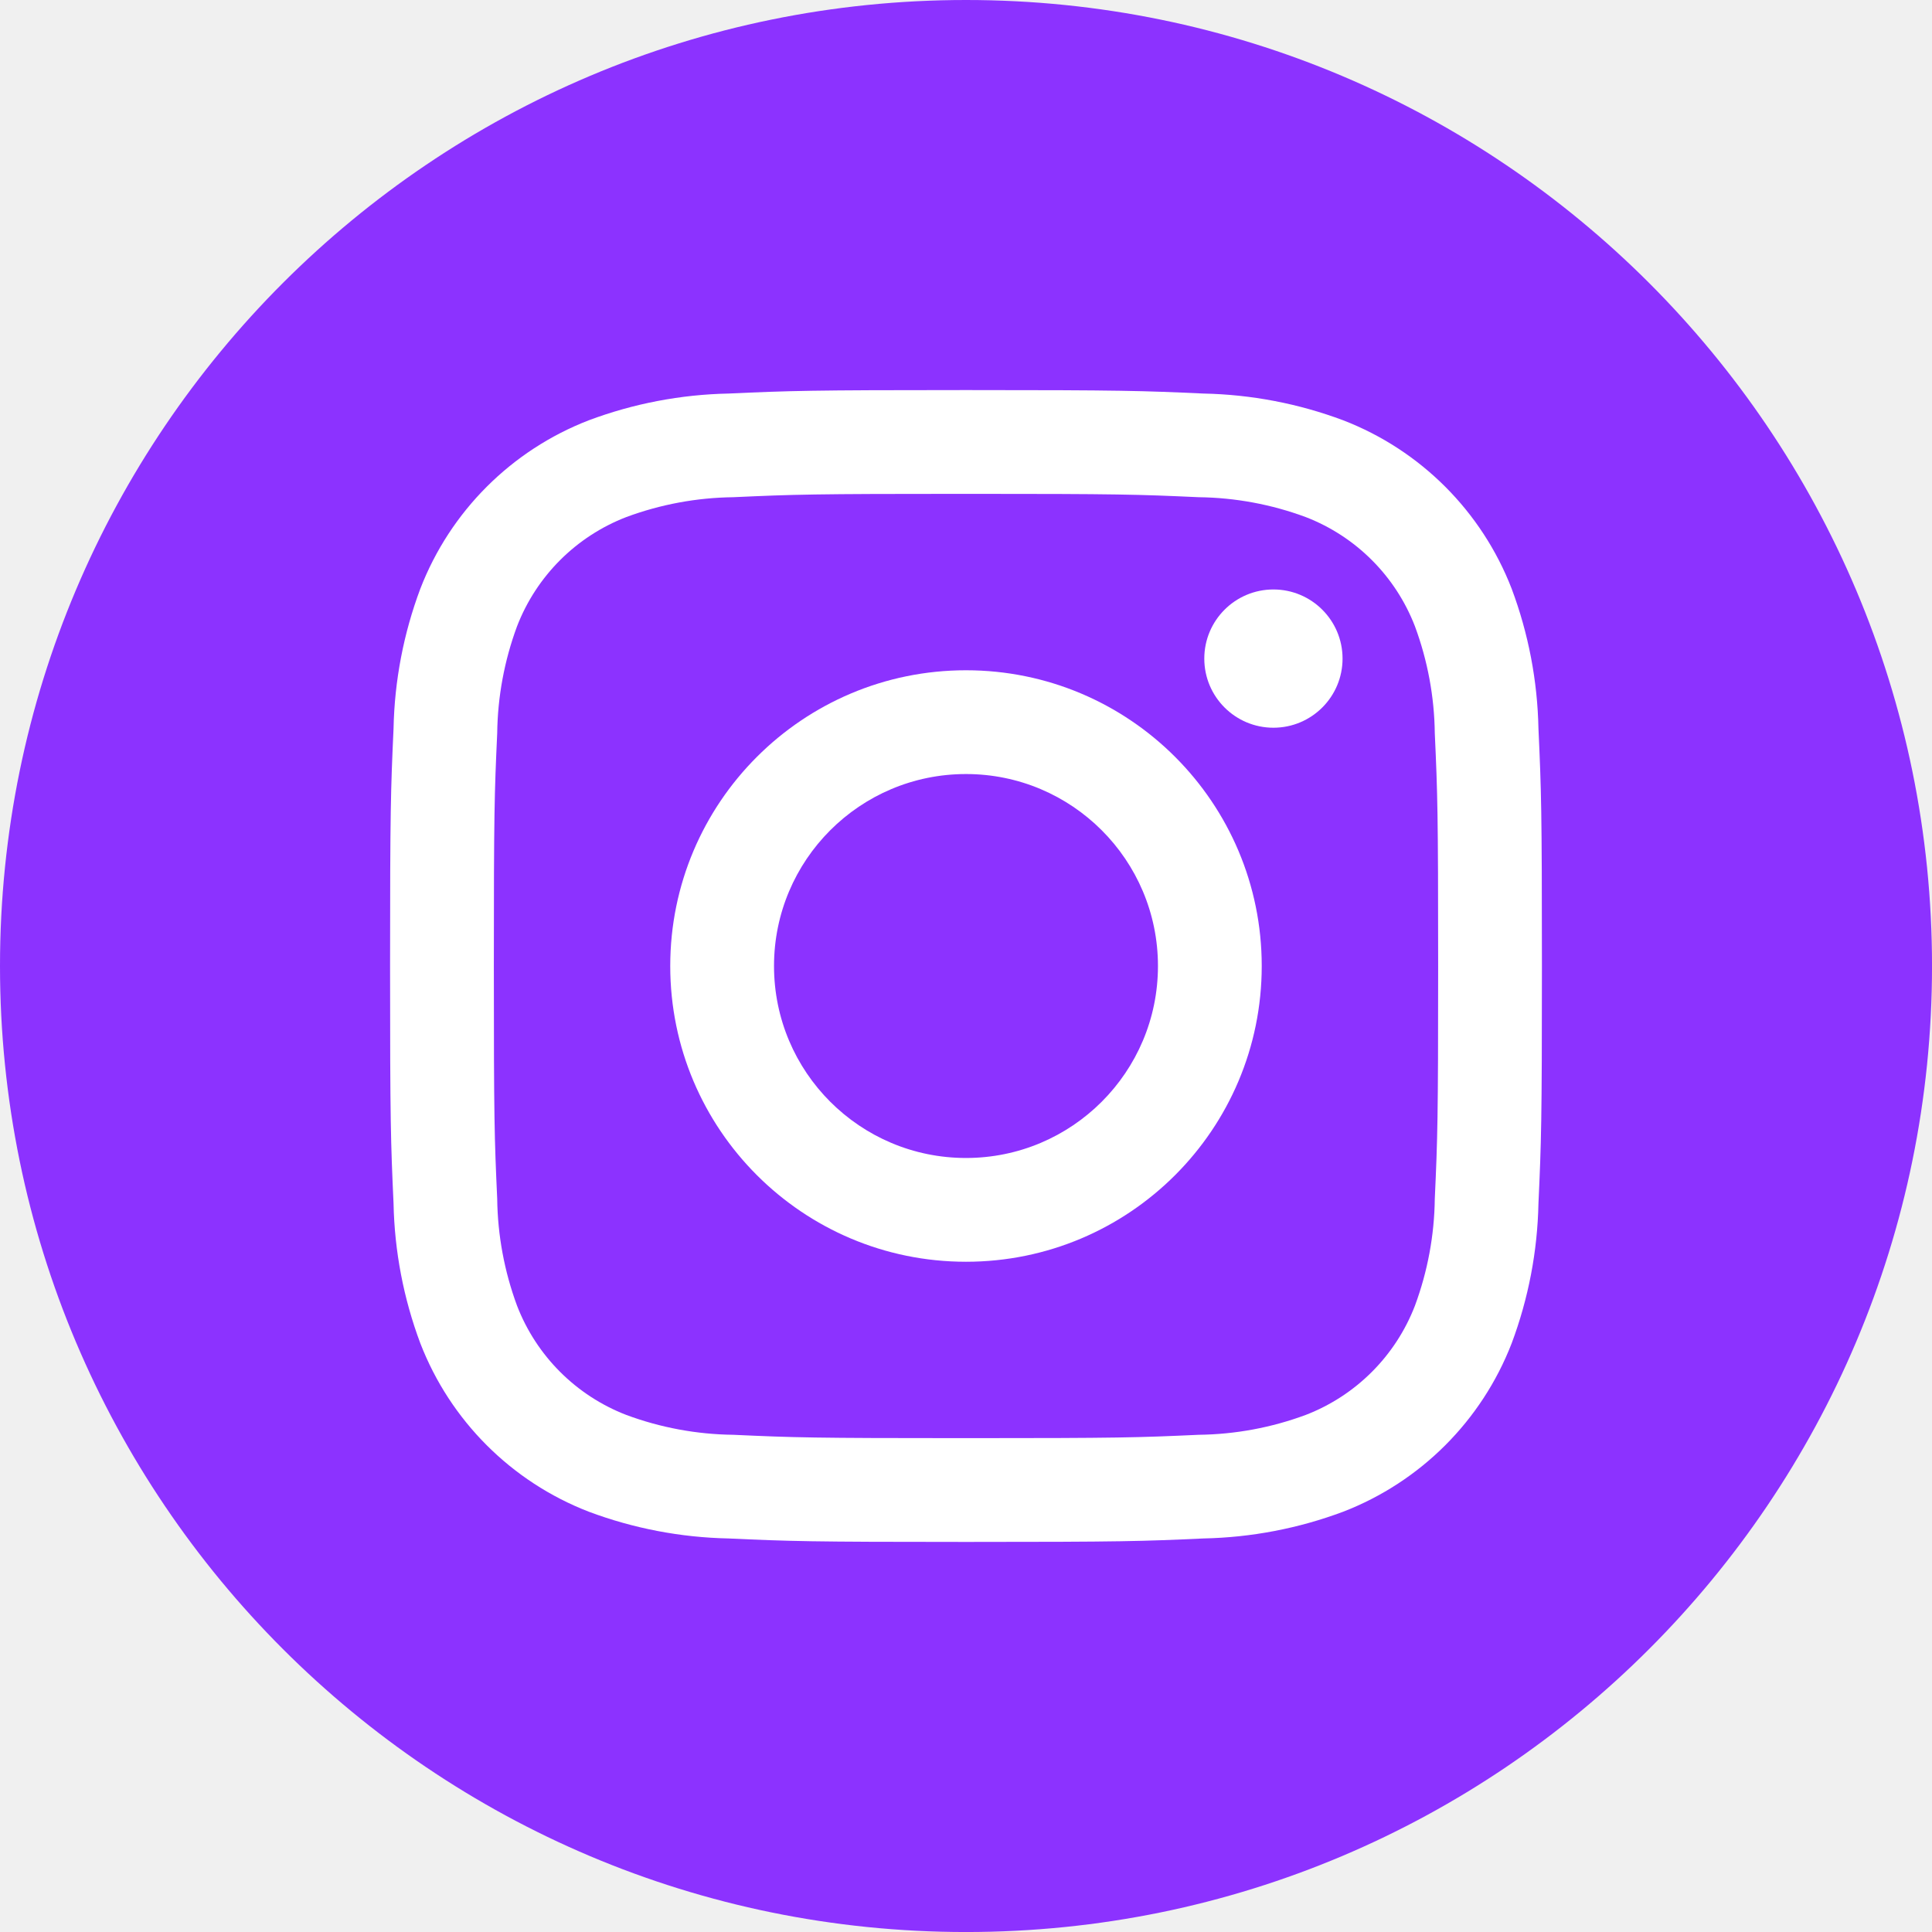
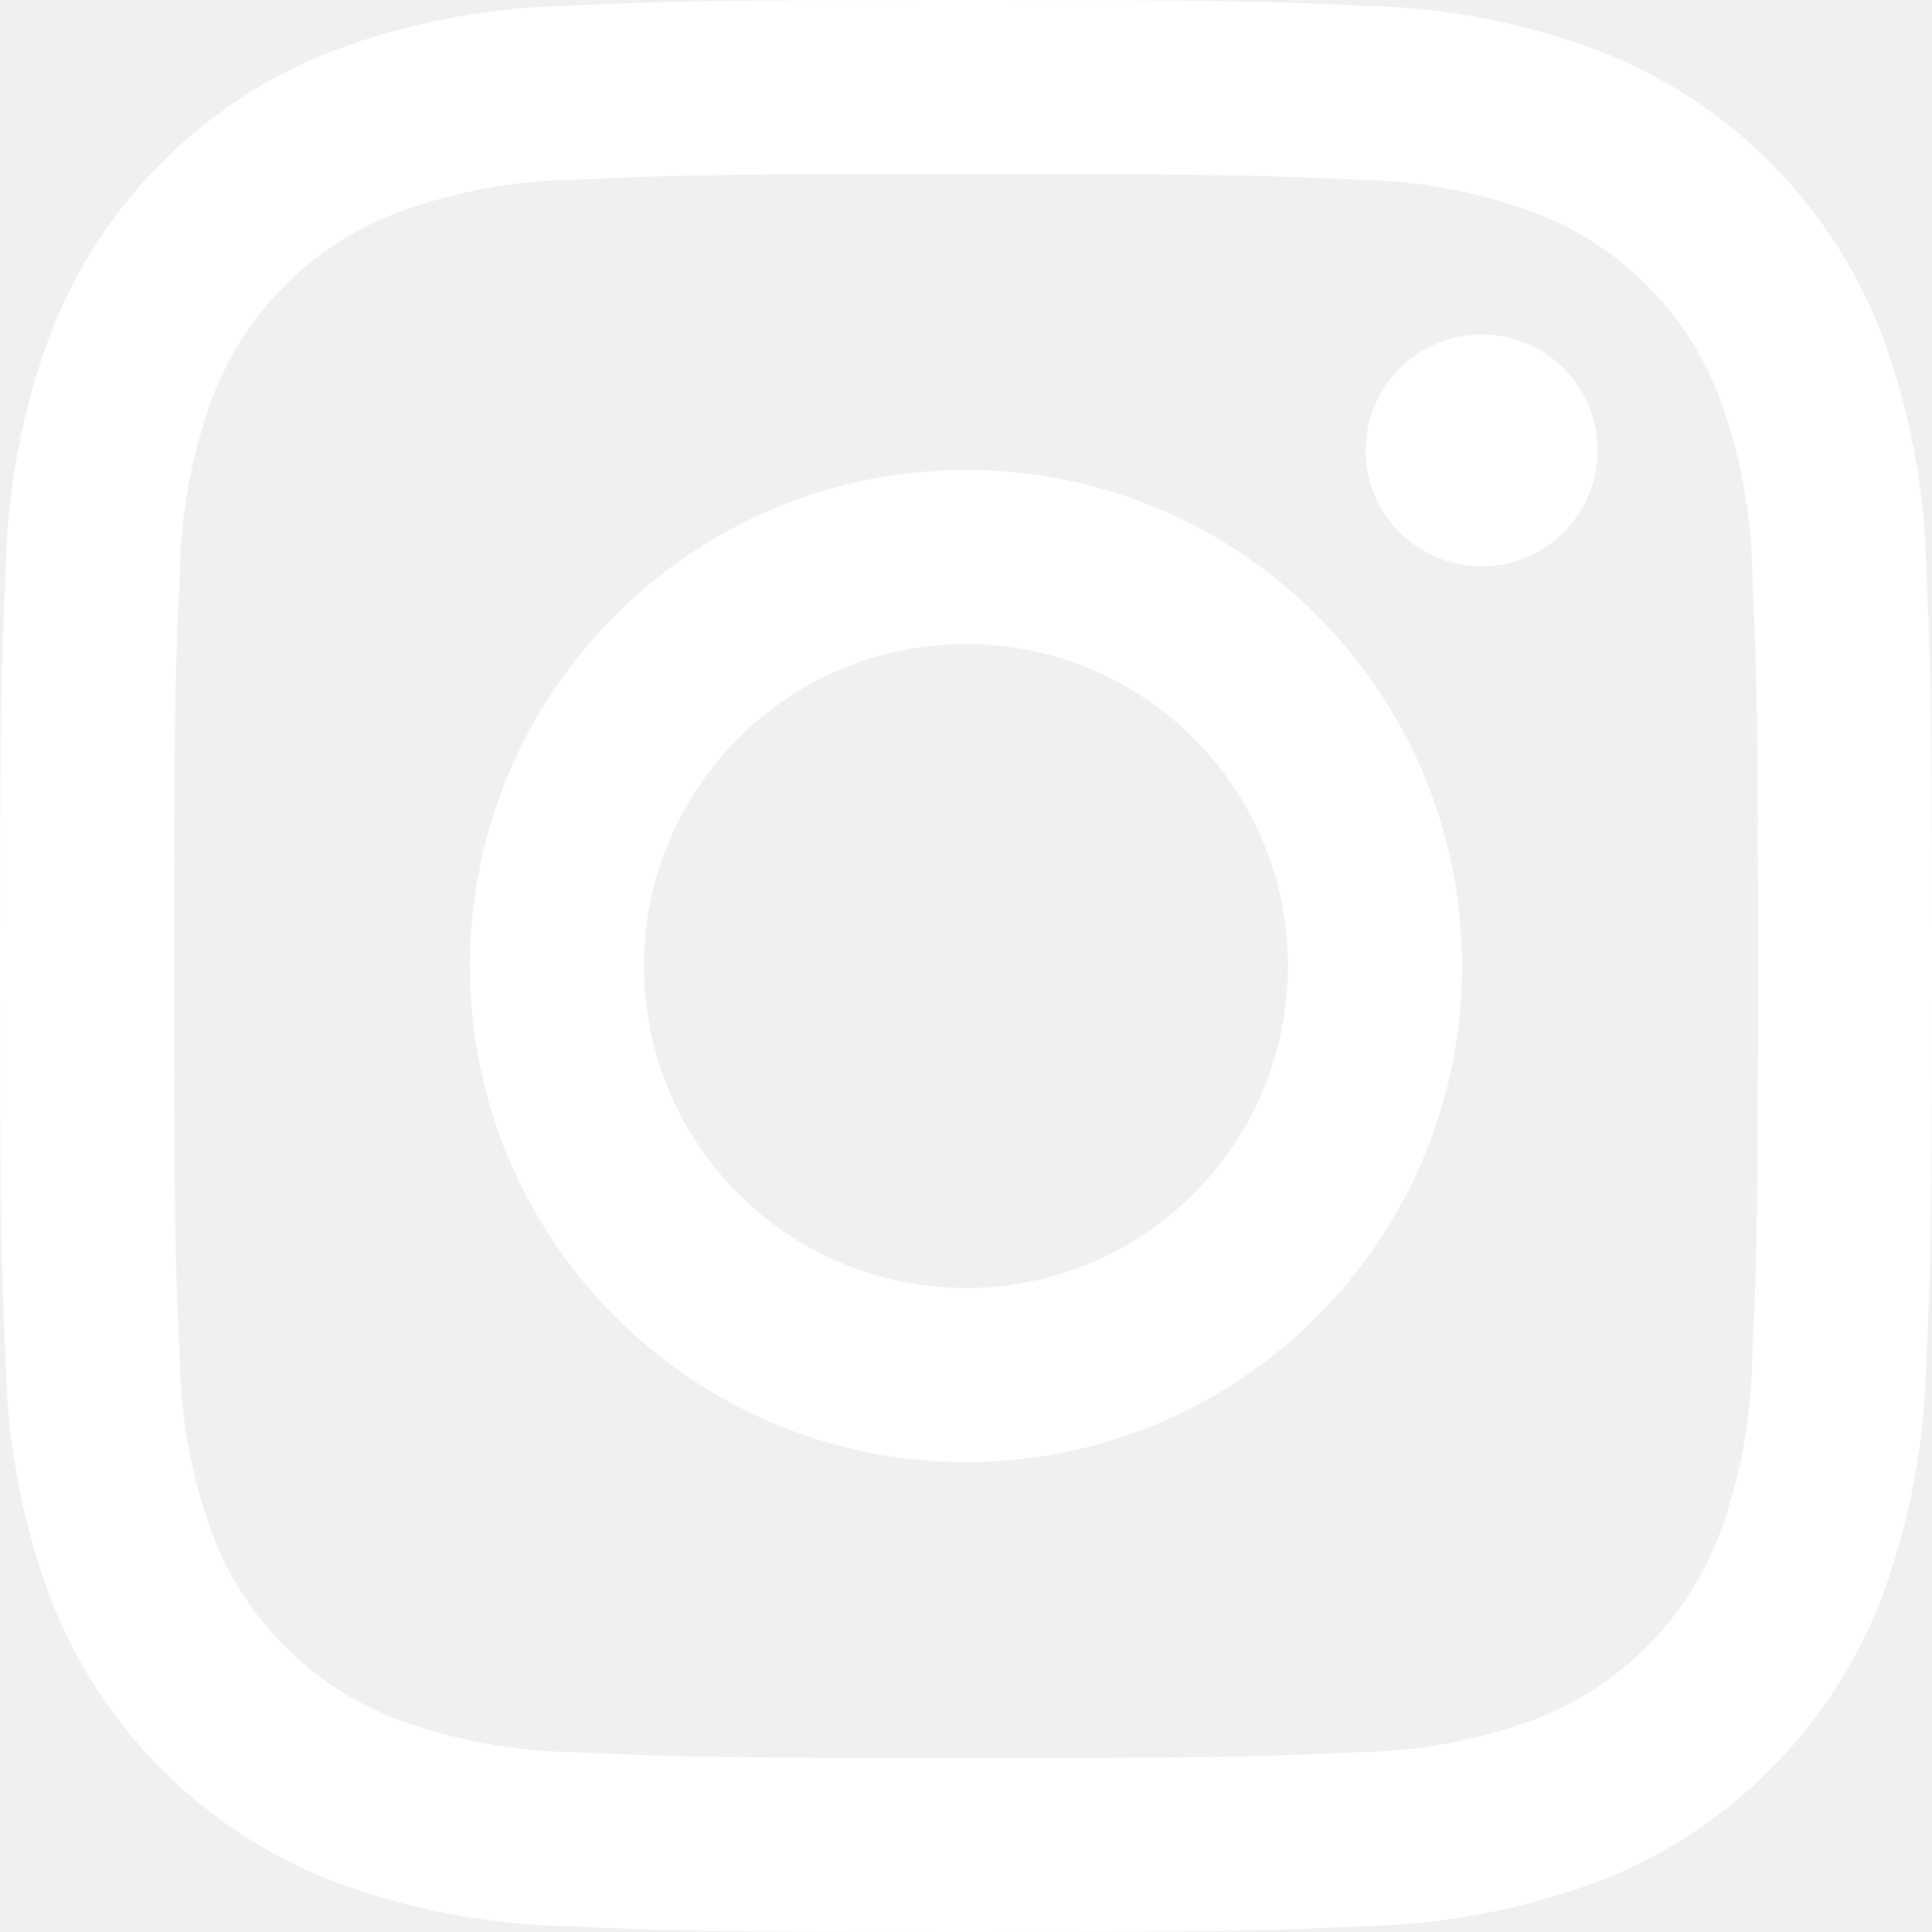
- <svg xmlns="http://www.w3.org/2000/svg" width="85.101" height="85.101" viewBox="0 0 85.101 85.101">
+ <svg xmlns="http://www.w3.org/2000/svg" width="50.737" height="50.737" viewBox="0 0 50.737 50.737">
  <defs>
-     <style>.a{fill:#8c32ff;}.b{fill:#fff;}</style>
+     <style>.a{fill:#fff;}</style>
  </defs>
-   <g transform="translate(-2117.268 -8126.106)">
-     <circle class="a" cx="42.551" cy="42.551" r="42.551" transform="translate(2117.268 8126.106)" />
-     <path class="b" d="M2159.819,8147.859c6.773,0,7.576.026,10.25.148a14.044,14.044,0,0,1,4.711.874,8.393,8.393,0,0,1,4.814,4.814,14.027,14.027,0,0,1,.874,4.711c.122,2.675.148,3.477.148,10.251s-.026,7.576-.148,10.25a14.027,14.027,0,0,1-.874,4.711,8.393,8.393,0,0,1-4.814,4.814,14.019,14.019,0,0,1-4.711.874c-2.674.122-3.476.148-10.25.148s-7.576-.026-10.251-.148a14.014,14.014,0,0,1-4.711-.874,8.4,8.4,0,0,1-4.815-4.814,14.06,14.06,0,0,1-.873-4.711c-.122-2.674-.148-3.477-.148-10.25s.026-7.576.148-10.251a14.06,14.06,0,0,1,.873-4.711,8.4,8.4,0,0,1,4.815-4.814,14.039,14.039,0,0,1,4.711-.874c2.675-.122,3.477-.148,10.251-.148m0-4.571c-6.89,0-7.754.03-10.46.153a18.624,18.624,0,0,0-6.158,1.179,12.969,12.969,0,0,0-7.419,7.42,18.611,18.611,0,0,0-1.179,6.157c-.123,2.706-.153,3.57-.153,10.46s.03,7.753.153,10.459a18.623,18.623,0,0,0,1.179,6.158,12.974,12.974,0,0,0,7.419,7.419,18.625,18.625,0,0,0,6.158,1.179c2.706.124,3.57.153,10.46.153s7.753-.029,10.459-.153a18.625,18.625,0,0,0,6.158-1.179,12.974,12.974,0,0,0,7.419-7.419,18.623,18.623,0,0,0,1.179-6.158c.124-2.706.153-3.57.153-10.459s-.029-7.754-.153-10.46a18.611,18.611,0,0,0-1.179-6.157,12.969,12.969,0,0,0-7.419-7.42,18.624,18.624,0,0,0-6.158-1.179c-2.706-.123-3.57-.153-10.459-.153" />
-     <path class="b" d="M2159.819,8155.63a13.027,13.027,0,1,0,13.026,13.027,13.027,13.027,0,0,0-13.026-13.027m0,21.483a8.456,8.456,0,1,1,8.455-8.456,8.457,8.457,0,0,1-8.455,8.456" />
-     <path class="b" d="M2176.405,8155.115a3.045,3.045,0,1,1-3.045-3.044,3.045,3.045,0,0,1,3.045,3.044" />
+   <g transform="translate(-2134.45 -8143.288)">
+     <path class="a" d="M2159.819,8147.859c6.773,0,7.576.026,10.25.148a14.044,14.044,0,0,1,4.711.874,8.393,8.393,0,0,1,4.814,4.814,14.027,14.027,0,0,1,.874,4.711c.122,2.675.148,3.477.148,10.251s-.026,7.576-.148,10.25a14.027,14.027,0,0,1-.874,4.711,8.393,8.393,0,0,1-4.814,4.814,14.019,14.019,0,0,1-4.711.874c-2.674.122-3.476.148-10.25.148s-7.576-.026-10.251-.148a14.014,14.014,0,0,1-4.711-.874,8.4,8.4,0,0,1-4.815-4.814,14.06,14.06,0,0,1-.873-4.711c-.122-2.674-.148-3.477-.148-10.25s.026-7.576.148-10.251a14.06,14.06,0,0,1,.873-4.711,8.4,8.4,0,0,1,4.815-4.814,14.039,14.039,0,0,1,4.711-.874c2.675-.122,3.477-.148,10.251-.148m0-4.571c-6.89,0-7.754.03-10.46.153a18.624,18.624,0,0,0-6.158,1.179,12.969,12.969,0,0,0-7.419,7.42,18.611,18.611,0,0,0-1.179,6.157c-.123,2.706-.153,3.57-.153,10.46s.03,7.753.153,10.459a18.623,18.623,0,0,0,1.179,6.158,12.974,12.974,0,0,0,7.419,7.419,18.625,18.625,0,0,0,6.158,1.179c2.706.124,3.57.153,10.46.153s7.753-.029,10.459-.153a18.625,18.625,0,0,0,6.158-1.179,12.974,12.974,0,0,0,7.419-7.419,18.623,18.623,0,0,0,1.179-6.158c.124-2.706.153-3.57.153-10.459s-.029-7.754-.153-10.46a18.611,18.611,0,0,0-1.179-6.157,12.969,12.969,0,0,0-7.419-7.42,18.624,18.624,0,0,0-6.158-1.179c-2.706-.123-3.57-.153-10.459-.153" />
+     <path class="a" d="M2159.819,8155.63a13.027,13.027,0,1,0,13.026,13.027,13.027,13.027,0,0,0-13.026-13.027m0,21.483a8.456,8.456,0,1,1,8.455-8.456,8.457,8.457,0,0,1-8.455,8.456" />
+     <path class="a" d="M2176.405,8155.115a3.045,3.045,0,1,1-3.045-3.044,3.045,3.045,0,0,1,3.045,3.044" />
  </g>
</svg>
